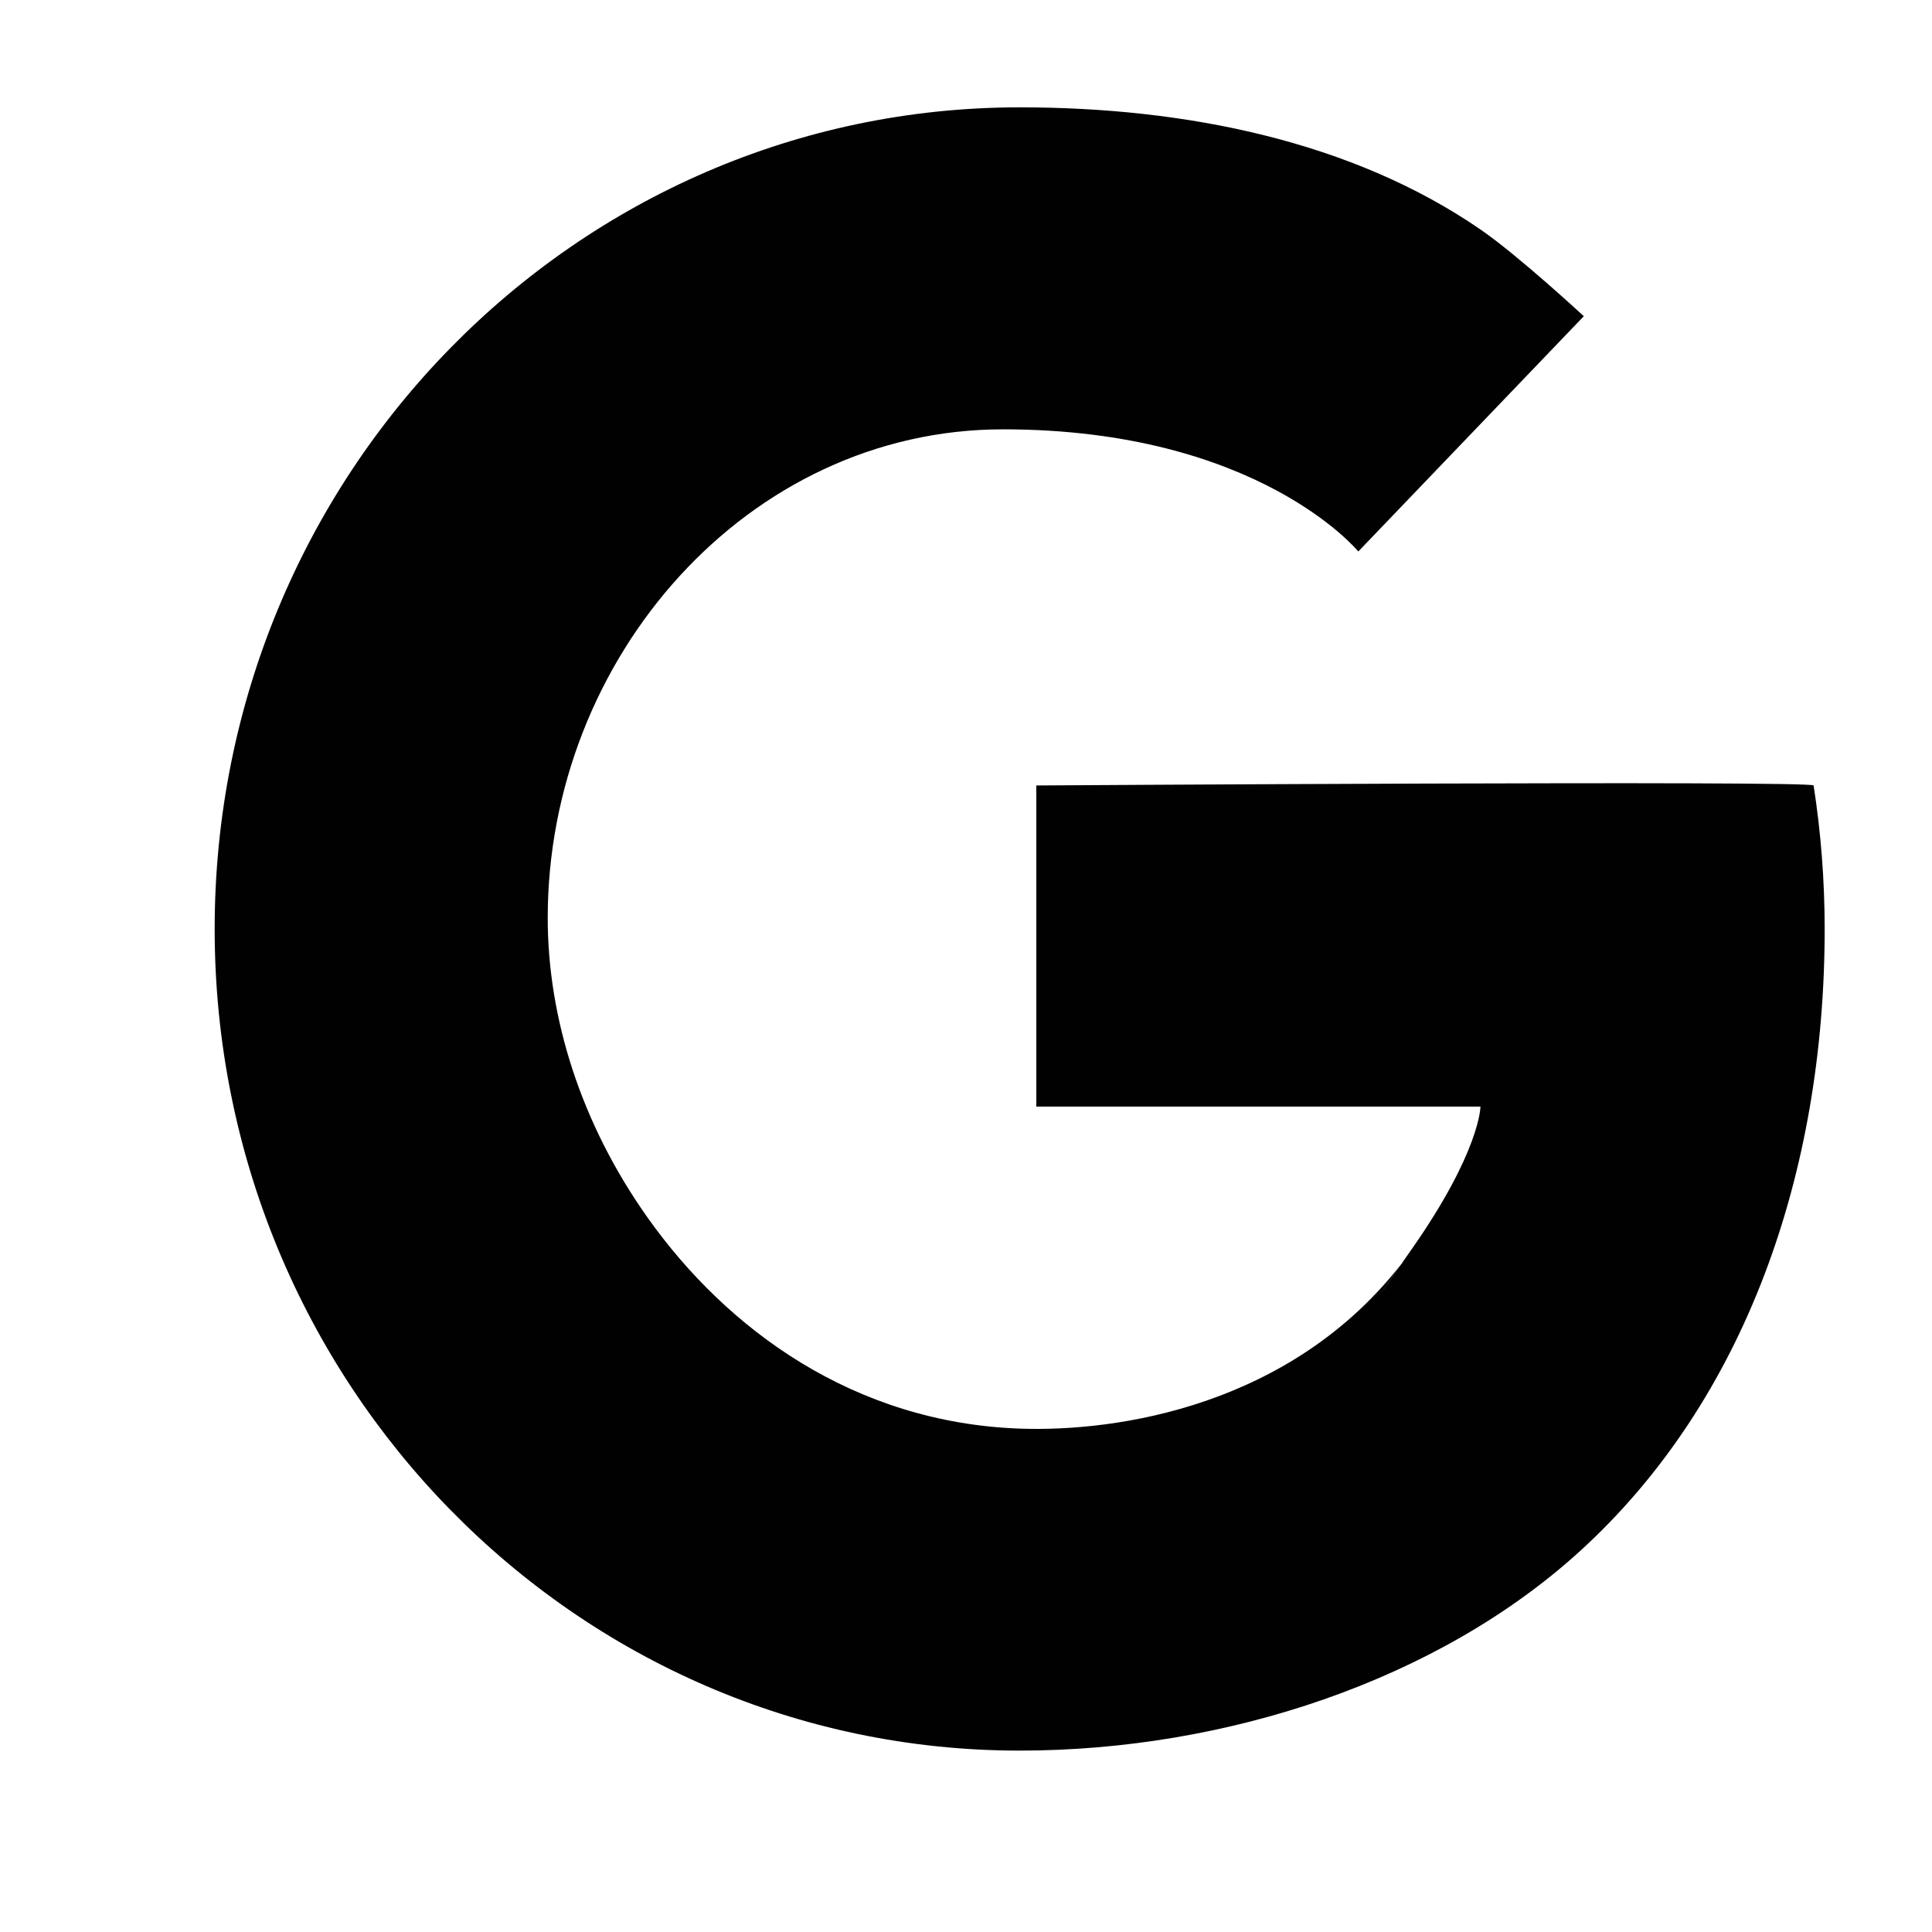
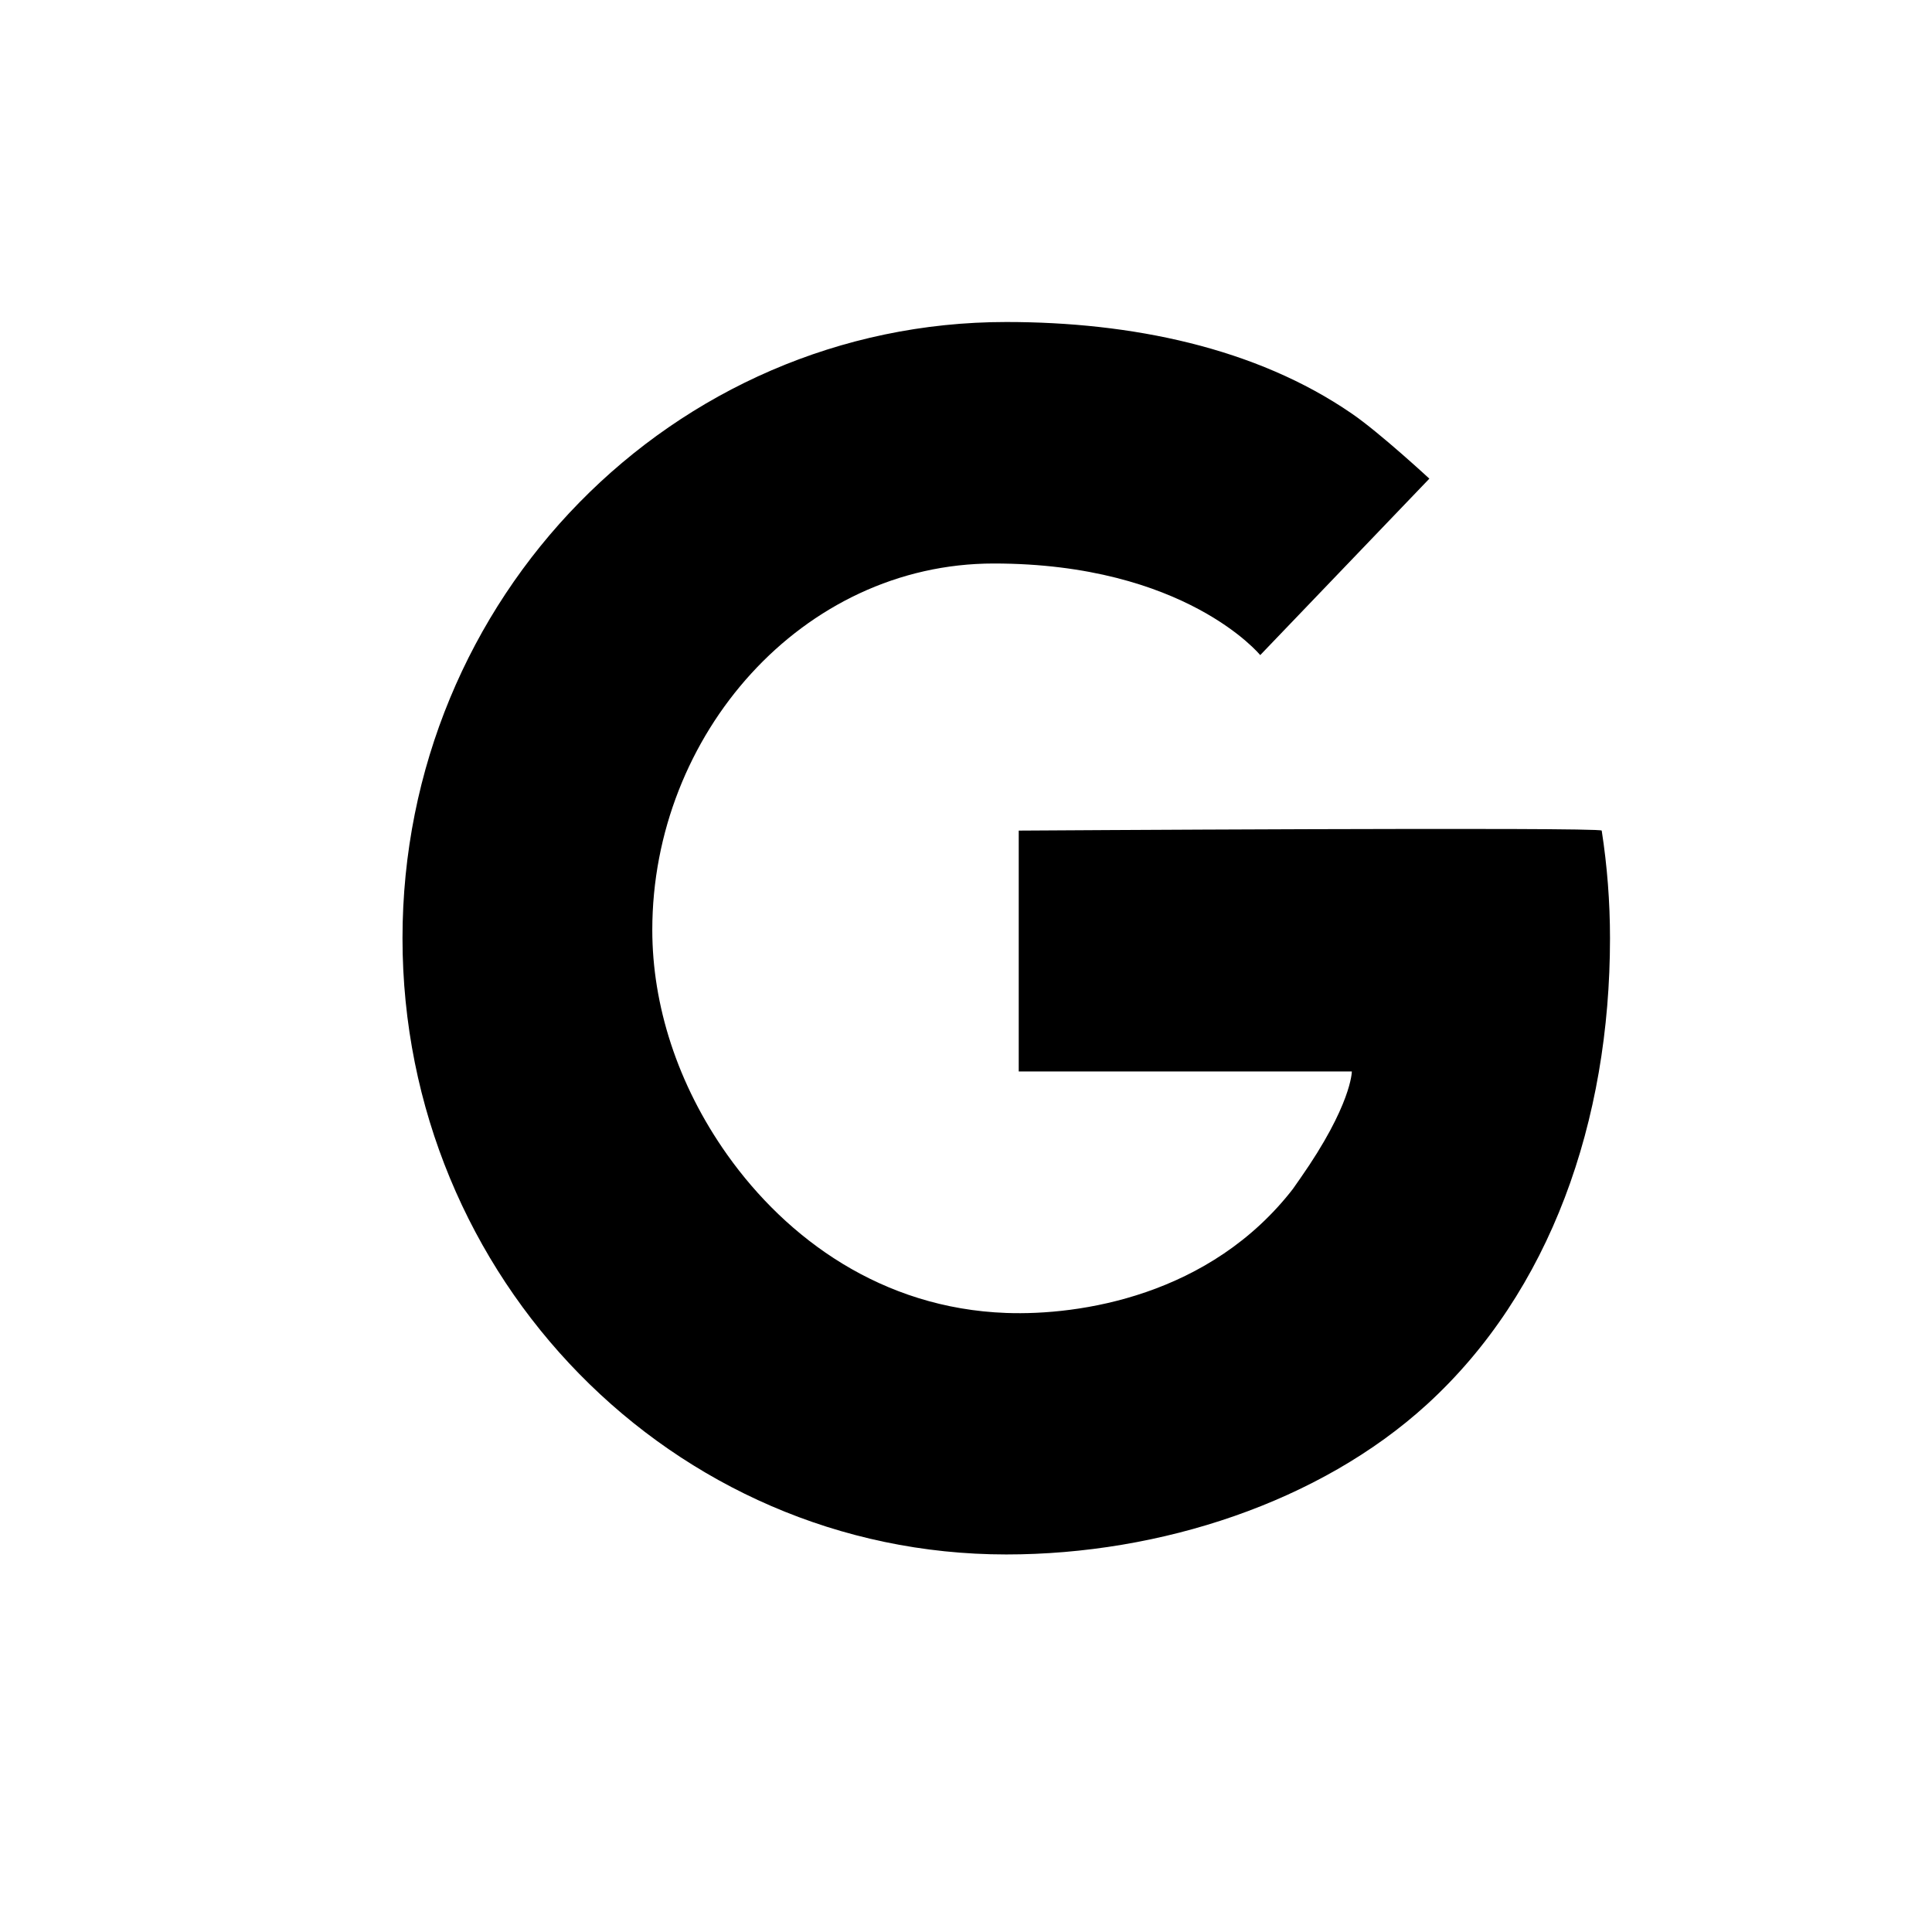
- <svg xmlns="http://www.w3.org/2000/svg" width="18px" height="18px" viewBox="0 0 18 18" version="1.1">
-   <defs />
-   <g id="google" stroke="none" stroke-width="1" fill="none" fill-rule="evenodd">
-     <path d="M9.5,16.31 C11.419,16.31 13.398,15.658 14.724,14.448 C16.261,13.046 17,10.925 17,8.655 C17,8.203 16.965,7.756 16.897,7.318 C16.889,7.271 9.655,7.318 9.655,7.318 L9.655,10.31 L13.793,10.31 C13.793,10.31 13.793,10.724 13.152,11.639 C12.512,12.553 13.096,11.723 13.069,11.759 C12.034,13.103 10.406,13.343 9.5,13.31 C7.956,13.254 6.775,12.389 6.034,11.345 C5.41,10.465 5.103,9.479 5.103,8.552 C5.103,6.128 6.966,4 9.345,4 C11.724,4 12.655,5.138 12.655,5.138 L14.756,2.946 C14.756,2.946 14.139,2.375 13.793,2.138 C12.598,1.316 11.05,1 9.5,1 C5.358,1 2,4.427 2,8.655 C2,12.883 5.358,16.31 9.5,16.31 Z" id="Path" fill="#010101" />
+ <svg xmlns="http://www.w3.org/2000/svg" width="24px" height="24px" viewBox="0 0 24 24" version="1.1">
+   <g>
+     <path d="M12.5,19.31 C14.419,19.31 16.398,18.658 17.724,17.448 C19.261,16.046 20,13.925 20,11.655 C20,11.203 19.965,10.756 19.897,10.318 C19.889,10.271 12.655,10.318 12.655,10.318 L12.655,13.31 L16.793,13.31 C16.793,13.31 16.793,13.724 16.152,14.639 C15.512,15.553 16.096,14.723 16.069,14.759 C15.034,16.103 13.406,16.343 12.5,16.31 C10.956,16.254 9.775,15.389 9.034,14.345 C8.41,13.465 8.103,12.479 8.103,11.552 C8.103,9.128 9.966,7 12.345,7 C14.724,7 15.655,8.138 15.655,8.138 L17.756,5.946 C17.756,5.946 17.139,5.375 16.793,5.138 C15.598,4.316 14.05,4 12.5,4 C8.358,4 5,7.427 5,11.655 C5,15.883 8.358,19.31 12.5,19.31 Z" />
  </g>
</svg>
